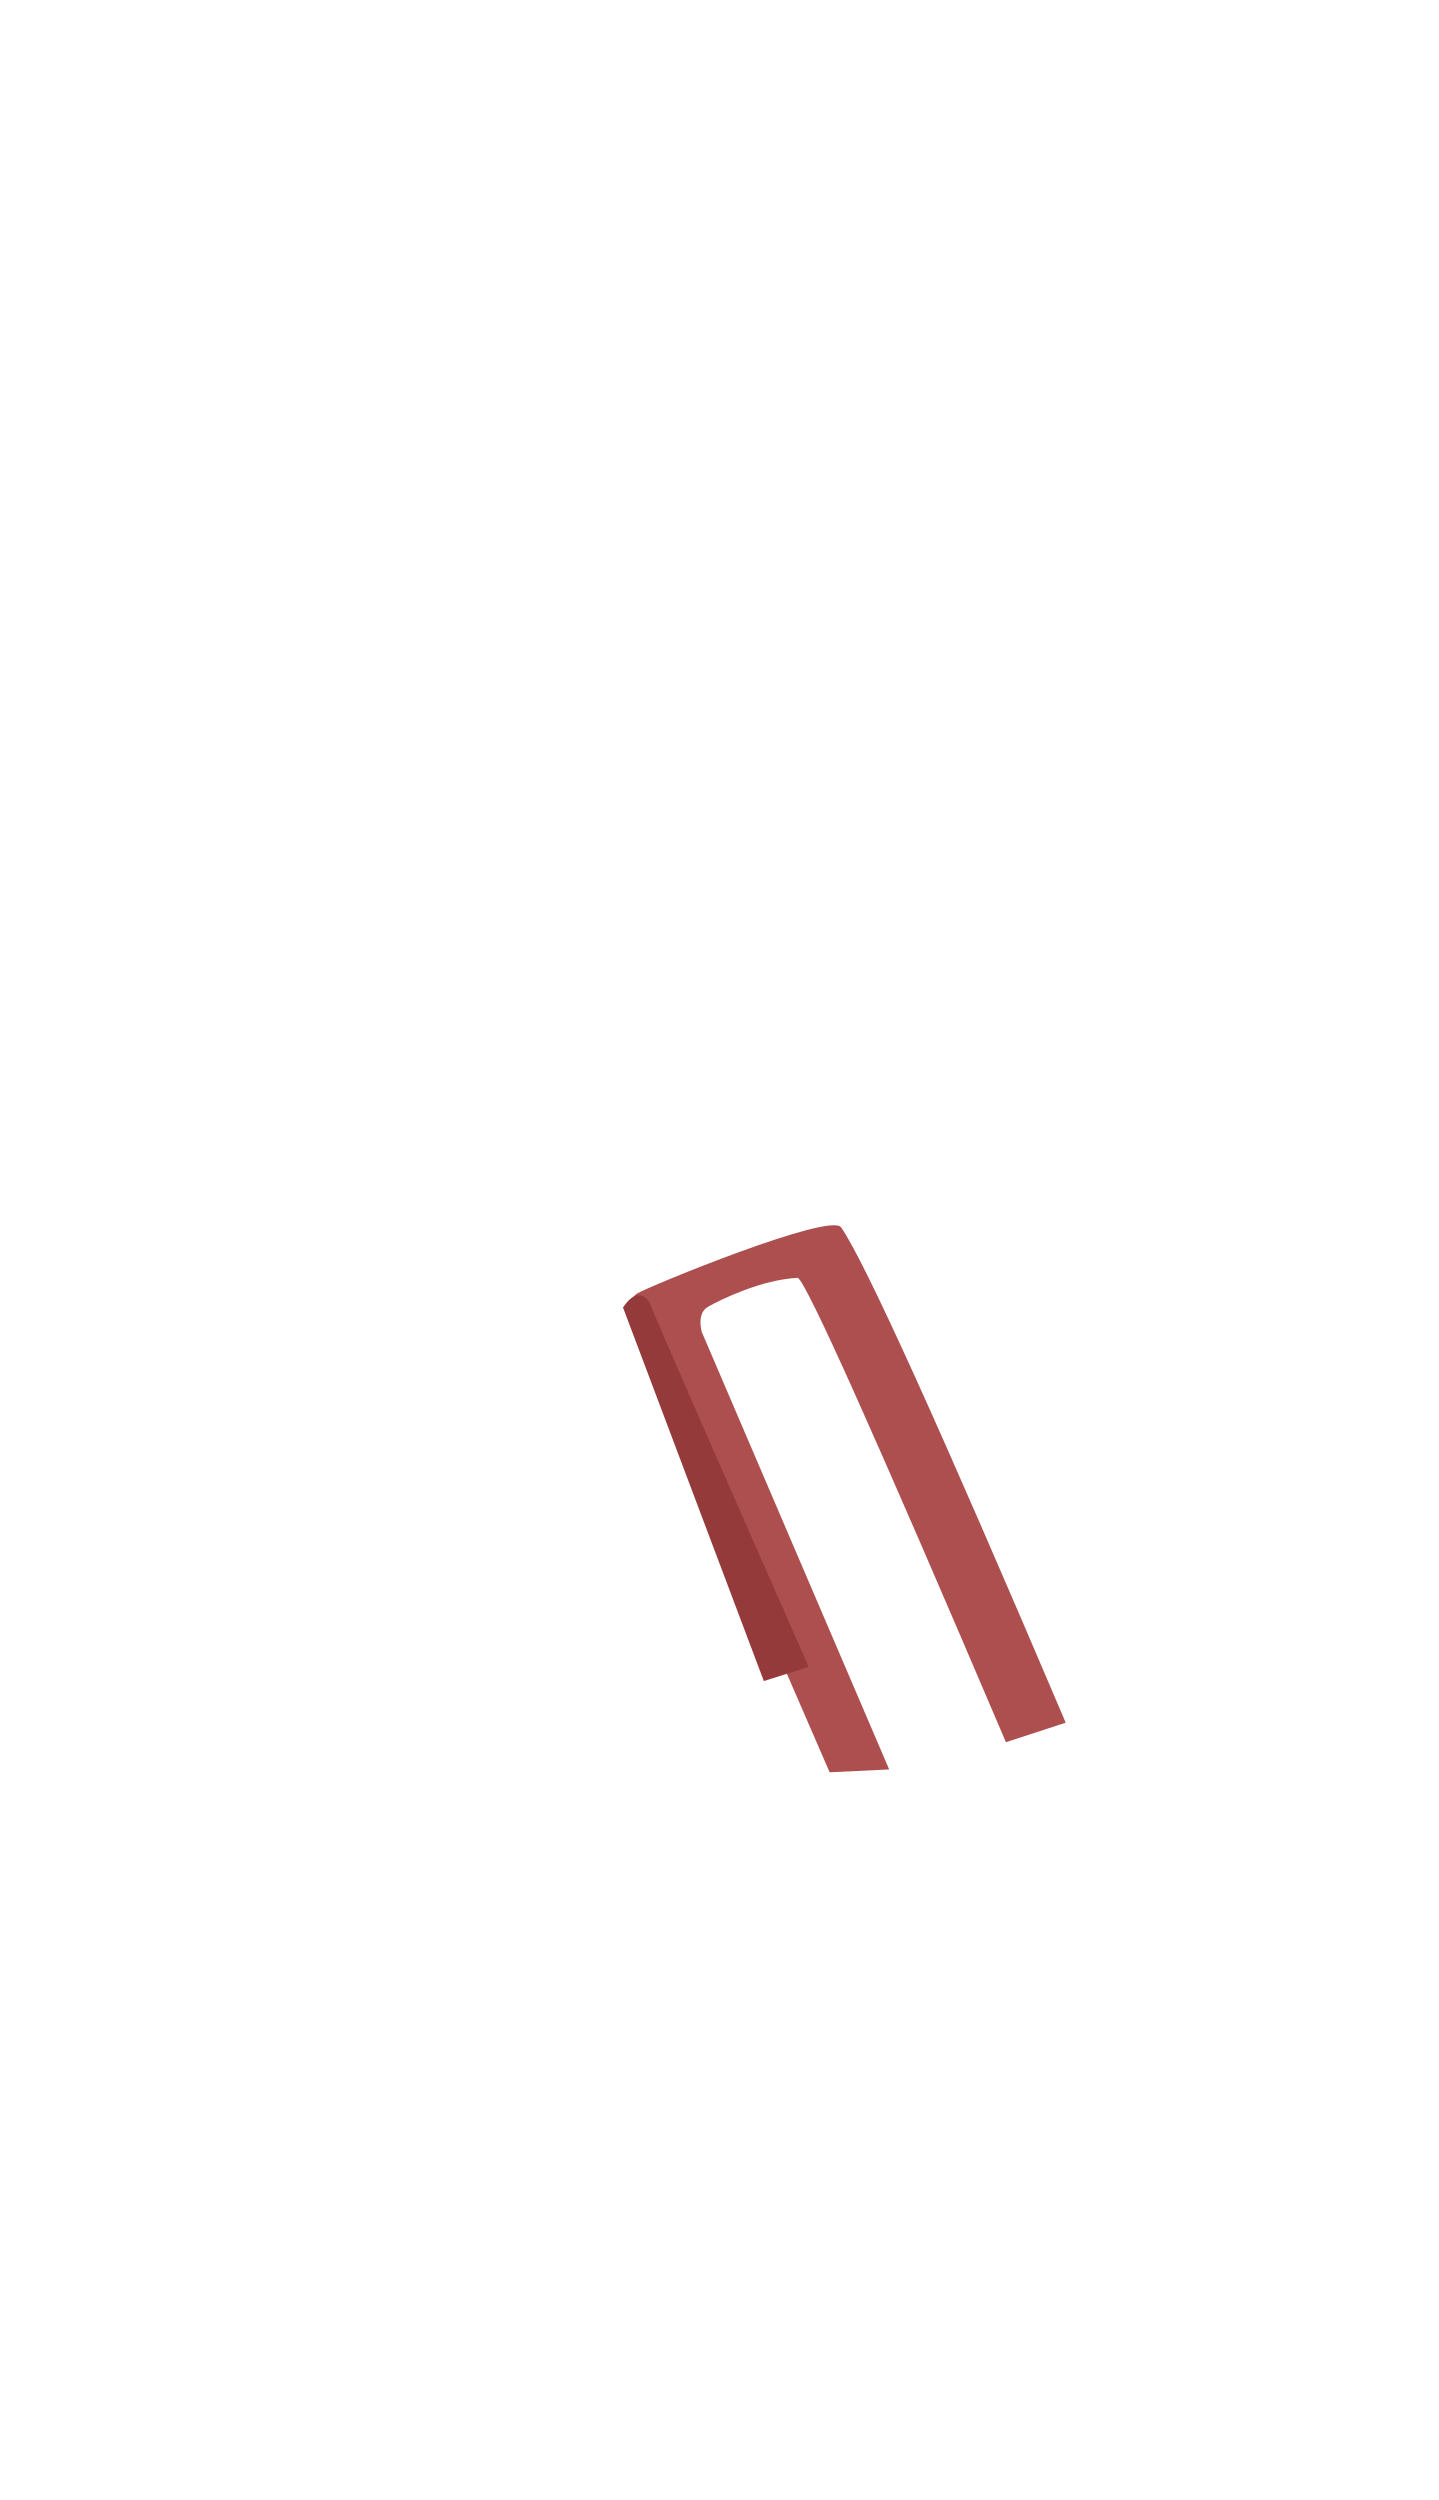
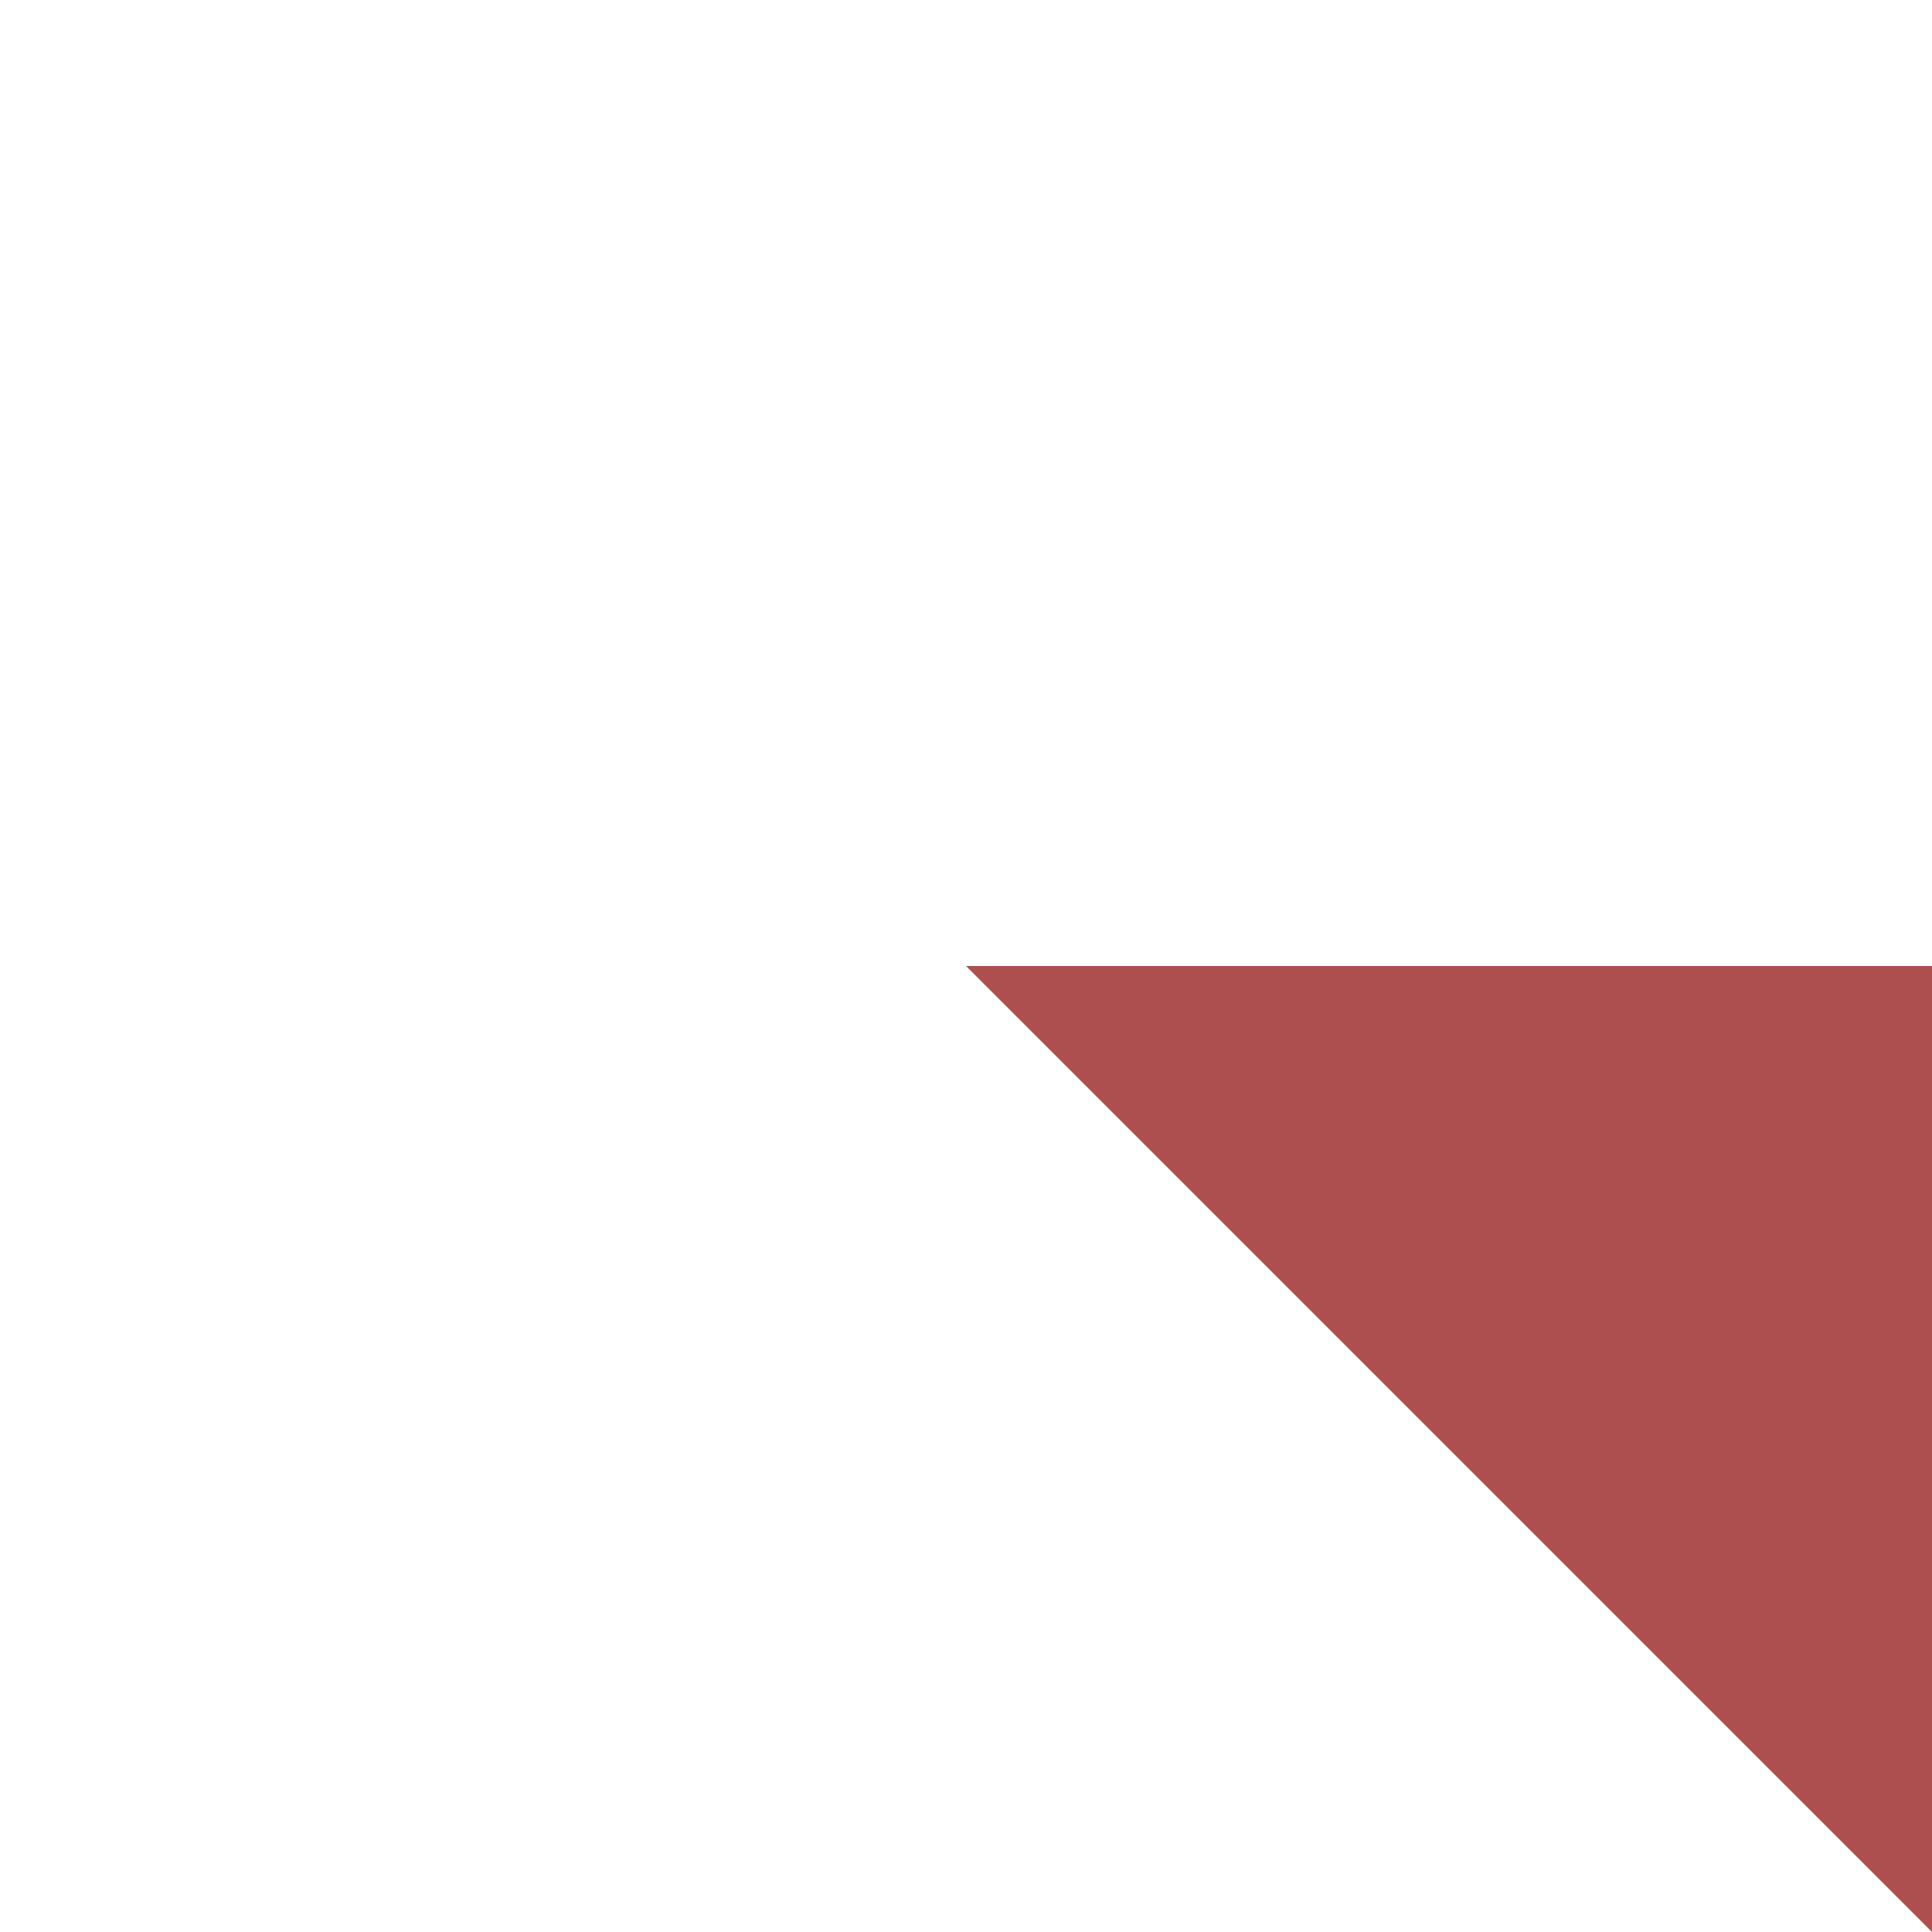
- <svg xmlns="http://www.w3.org/2000/svg" xmlns:xlink="http://www.w3.org/1999/xlink" width="413px" height="718px" viewBox="0 0 413 718" version="1.1">
+ <svg xmlns="http://www.w3.org/2000/svg" xmlns:xlink="http://www.w3.org/1999/xlink" width="200px" height="200px" viewBox="0 0 200 200" version="1.1">
  <defs>
-     <path d="M182.643,381.23 L237.988,508.755 L255.092,507.942 L201.242,382.241 C200.417,378.618 201.049,376.21 203.14,375.015 C206.737,372.959 218.668,367.191 228.846,366.755 C231.324,367.964 251.248,412.417 288.616,500.114 L305.791,494.507 C269.693,409.693 248.196,362.28 241.302,352.268 C238.352,347.756 185.868,369.24 182.643,371.285 C180.494,372.648 180.494,375.963 182.643,381.23 Z" id="path-3" />
+     <path d="M100,100 L200,100 L200,200 Z" id="path-3" />
  </defs>
-   <g id="页面-1" stroke="none" stroke-width="1" fill="none" fill-rule="evenodd">
-     <g id="作品3" transform="translate(-389, -328)">
-       <g id="男" transform="translate(389.282, 328.2449)">
-         <use id="路径-50" fill="#AE4F4F" xlink:href="#path-3" />
-         <path d="M178.646,375.268 C181.4,371.183 183.918,370.653 186.199,373.676 C188.51,379.553 203.771,414.483 231.979,478.467 L219.09,482.553 L178.646,375.268 Z" id="路径-57" fill="#953A3A" mask="url(#mask-4)" />
-       </g>
-     </g>
+   <g fill="none">
+     <use fill="#AE4F4F" xlink:href="#path-3" />
  </g>
</svg>
